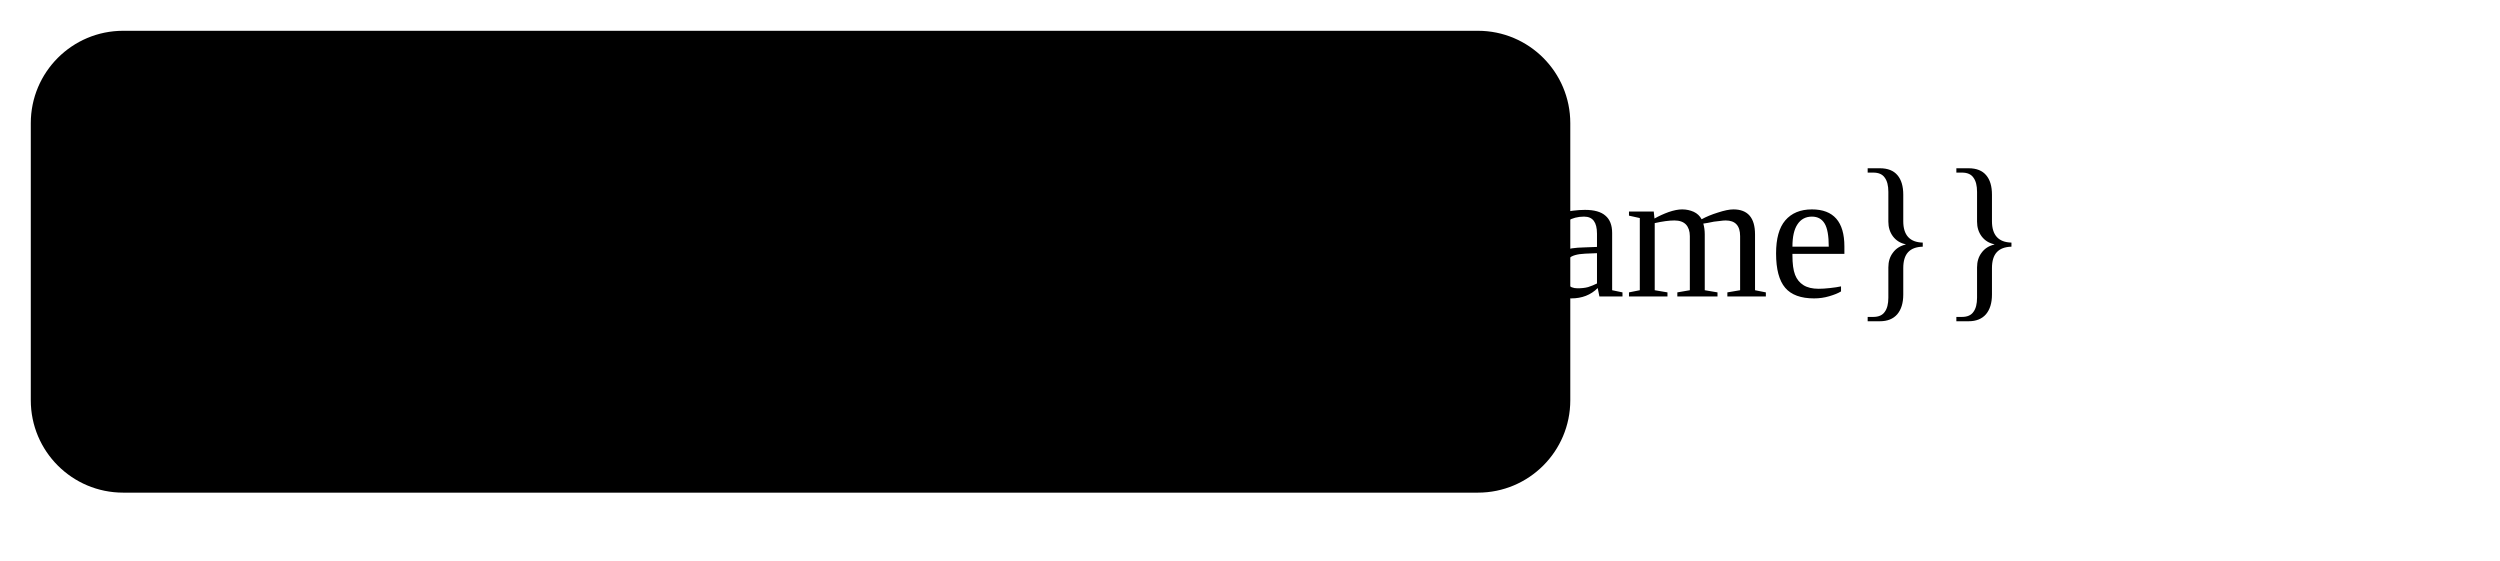
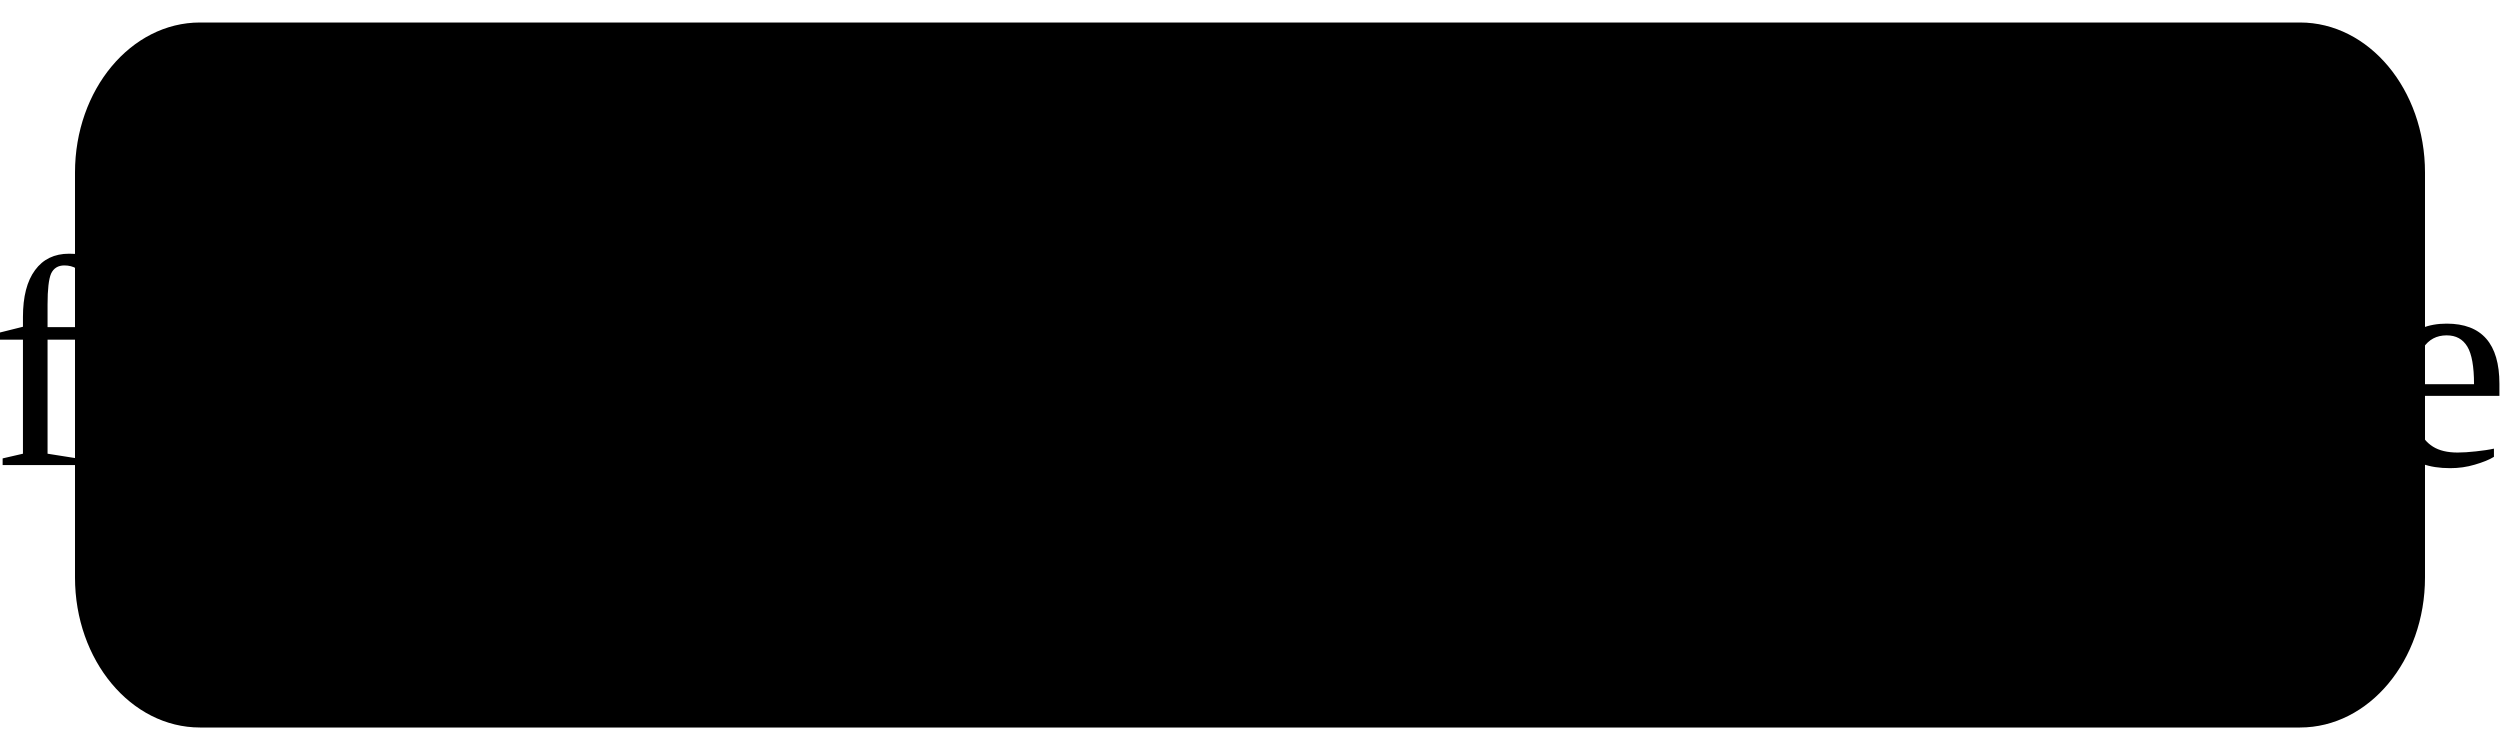
- <svg xmlns="http://www.w3.org/2000/svg" version="1.1">
-   <g class="node nodegroup" width="100" height="30">
-     <rect class="node" rx="6" ry="6" x="2" y="2" fill="{{flowNodeType.color}}" width="100" height="30" />
-     <text class="node_label" dy="0.3em" y="43%" x="43%" text-anchor="middle">
+ <svg xmlns="http://www.w3.org/2000/svg" version="1.1" viewBox="0 0 100 30">
+   <g class="node nodegroup" width="100%" height="100%">
+     <rect class="node" rx="5%" ry="20%" x="3%" y="3%" fill="{{flowNodeType.color}}" width="94%" height="94%" />
+     <text class="node_label" dy="0.3em" y="50%" x="50%" text-anchor="middle">
            {{flowNodeType.name}}
        </text>
  </g>
</svg>
